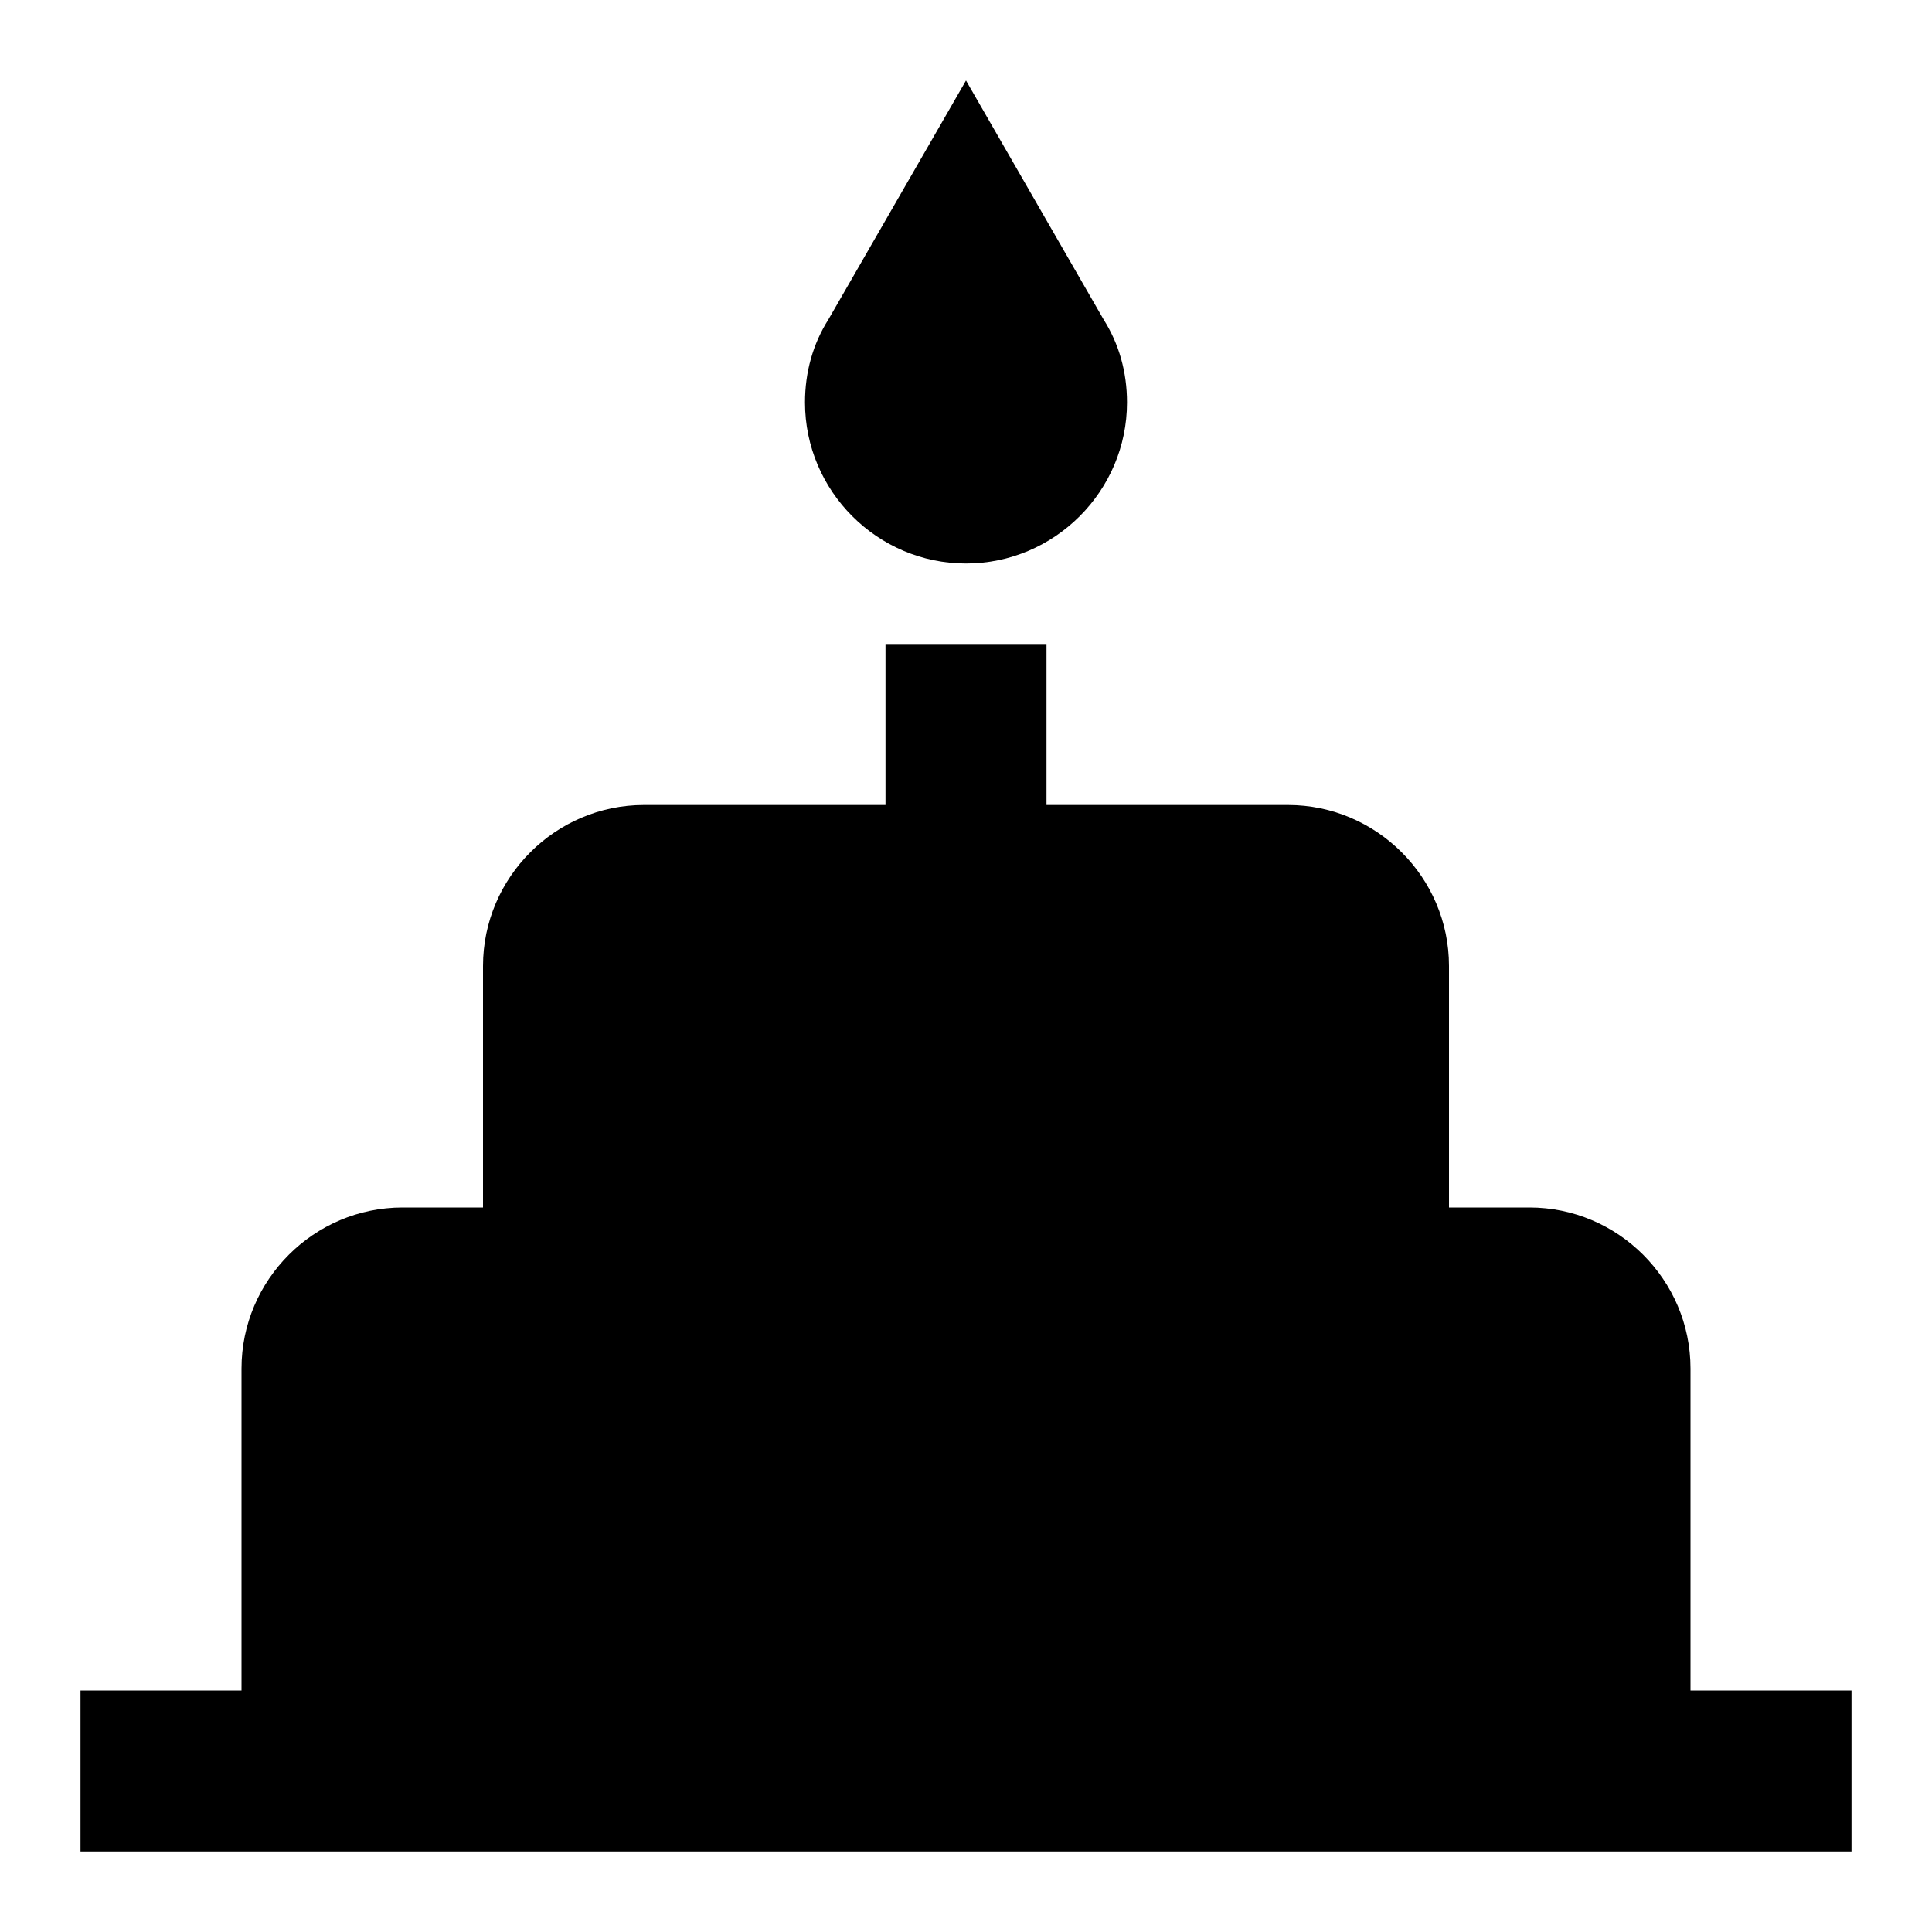
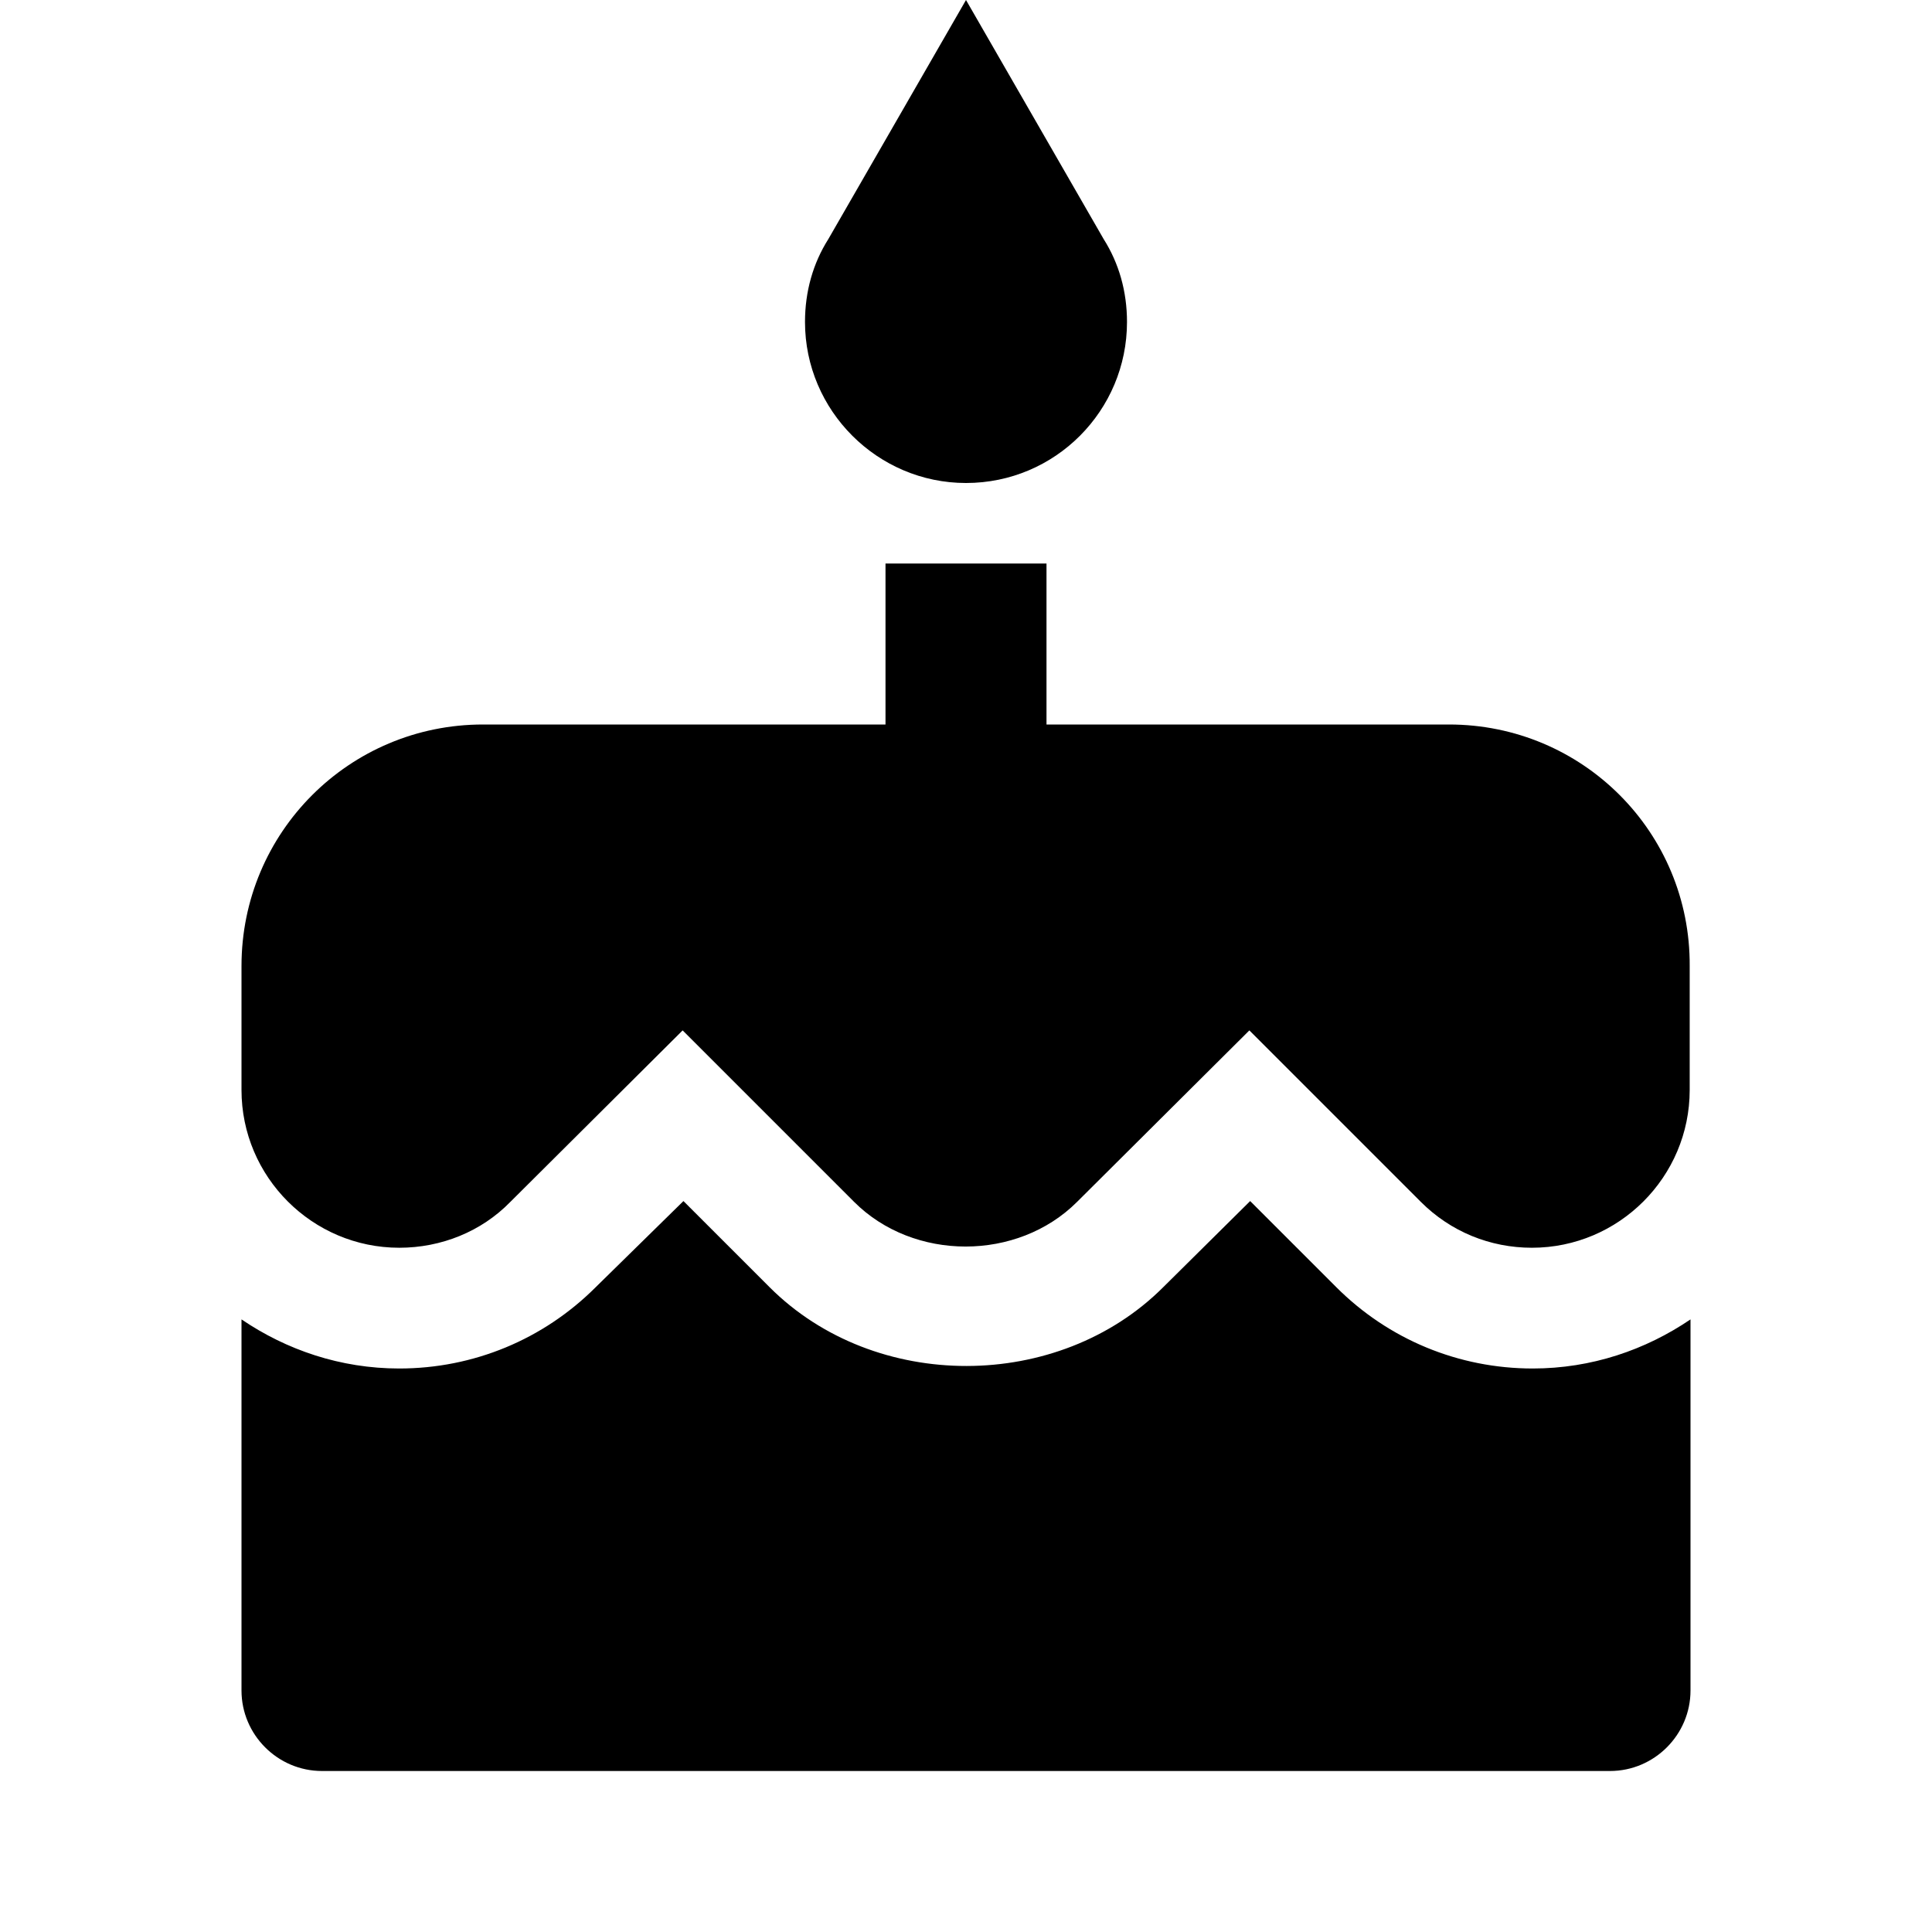
<svg xmlns="http://www.w3.org/2000/svg" width="24" height="24" viewBox="0 0 24 24">
-   <path d="M12 7c1.1 0 2-.9 2-2 0-.38-.1-.73-.29-1.03l-1.71-2.97-1.71 2.97c-.19.3-.29.65-.29 1.03 0 1.1.9 2 2 2zm9 14v-4c0-1.1-.9-2-2-2h-1v-3c0-1.1-.9-2-2-2h-3v-2h-2v2h-3c-1.1 0-2 .9-2 2v3h-1c-1.1 0-2 .9-2 2v4h-2v2h22v-2h-2z" />
-   <path d="M0 0h24v24h-24z" fill="none" />
+   <path d="M0 0h24v24H0z" fill="none" />
+   <path d="M12 6c1.11 0 2-.9 2-2 0-.38-.1-.73-.29-1.03L12 0l-1.71 2.97c-.19.3-.29.65-.29 1.03 0 1.1.9 2 2 2zm4.6 9.99l-1.07-1.07-1.08 1.07c-1.3 1.3-3.58 1.31-4.89 0l-1.07-1.07-1.09 1.07C6.75 16.64 5.88 17 4.96 17c-.73 0-1.4-.23-1.96-.61V21c0 .55.45 1 1 1h16c.55 0 1-.45 1-1v-4.61c-.56.38-1.23.61-1.96.61-.92 0-1.79-.36-2.44-1.01zM18 9h-5V7h-2v2H6c-1.66 0-3 1.34-3 3v1.54c0 1.08.88 1.96 1.96 1.96.52 0 1.02-.2 1.38-.57l2.14-2.13 2.13 2.13c.74.74 2.03.74 2.77 0l2.14-2.13 2.13 2.13c.37.37.86.57 1.38.57 1.08 0 1.96-.88 1.96-1.96V12C21 10.34 19.66 9 18 9z" />
</svg>
